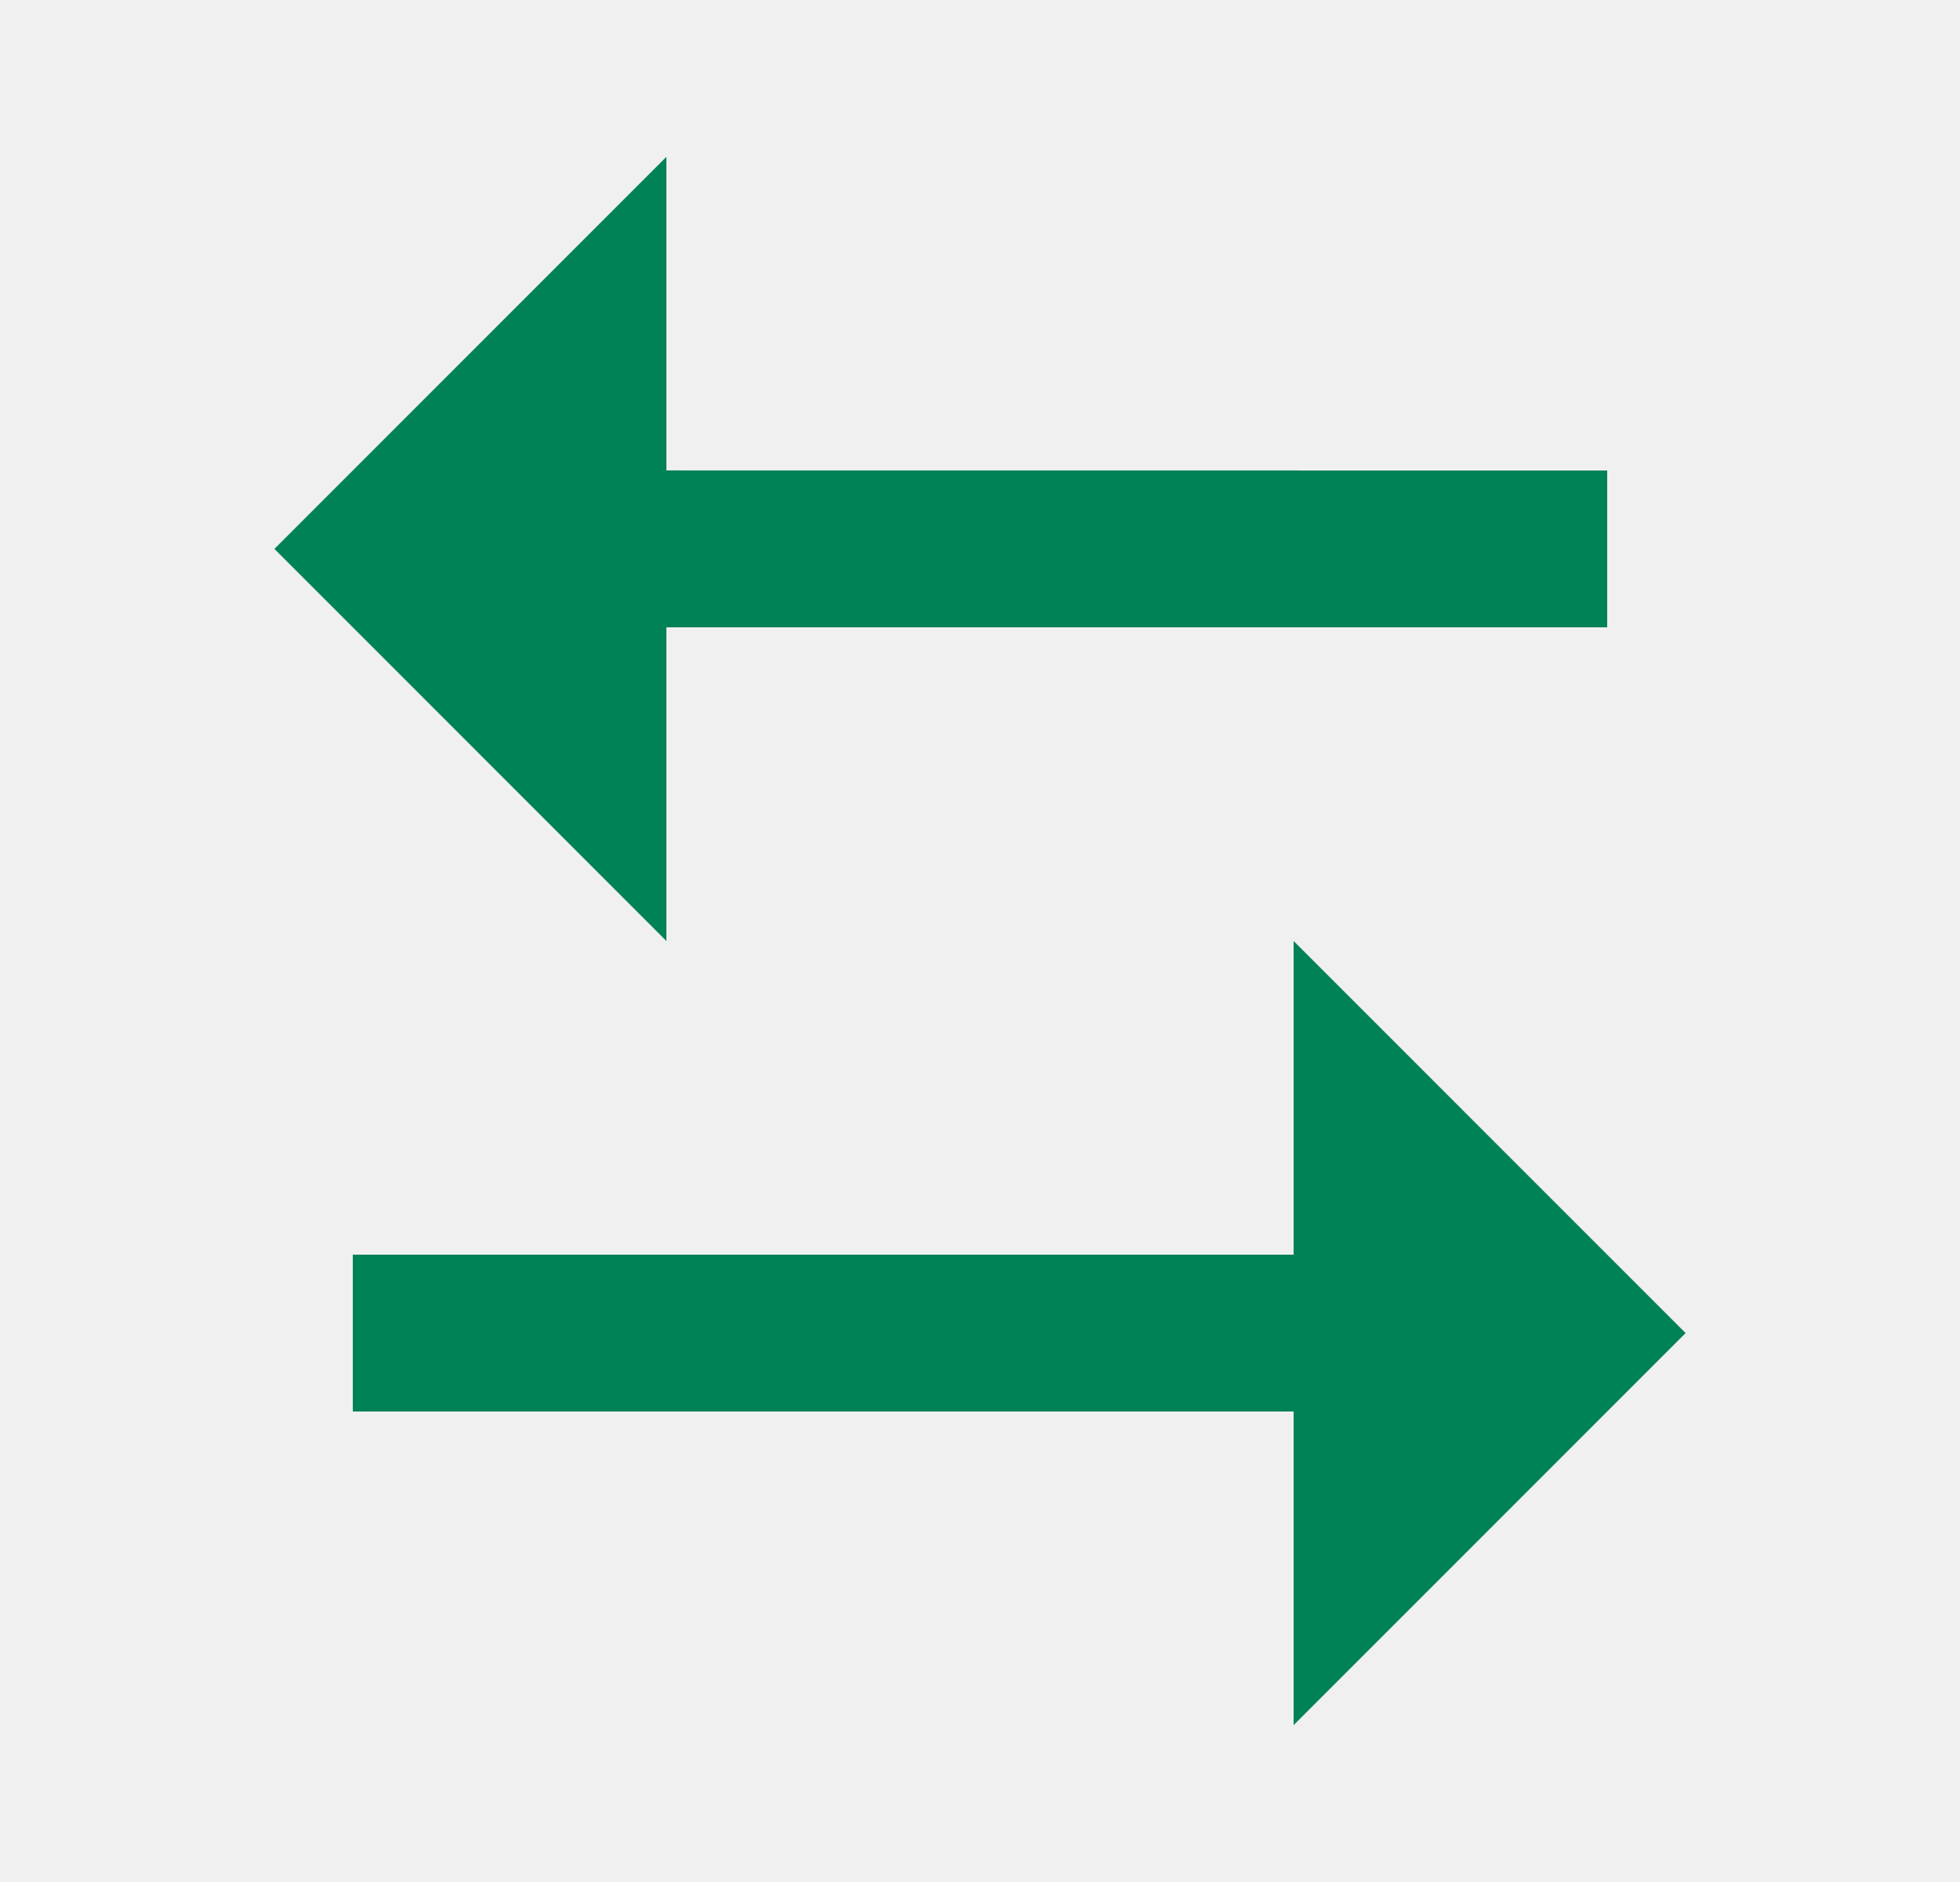
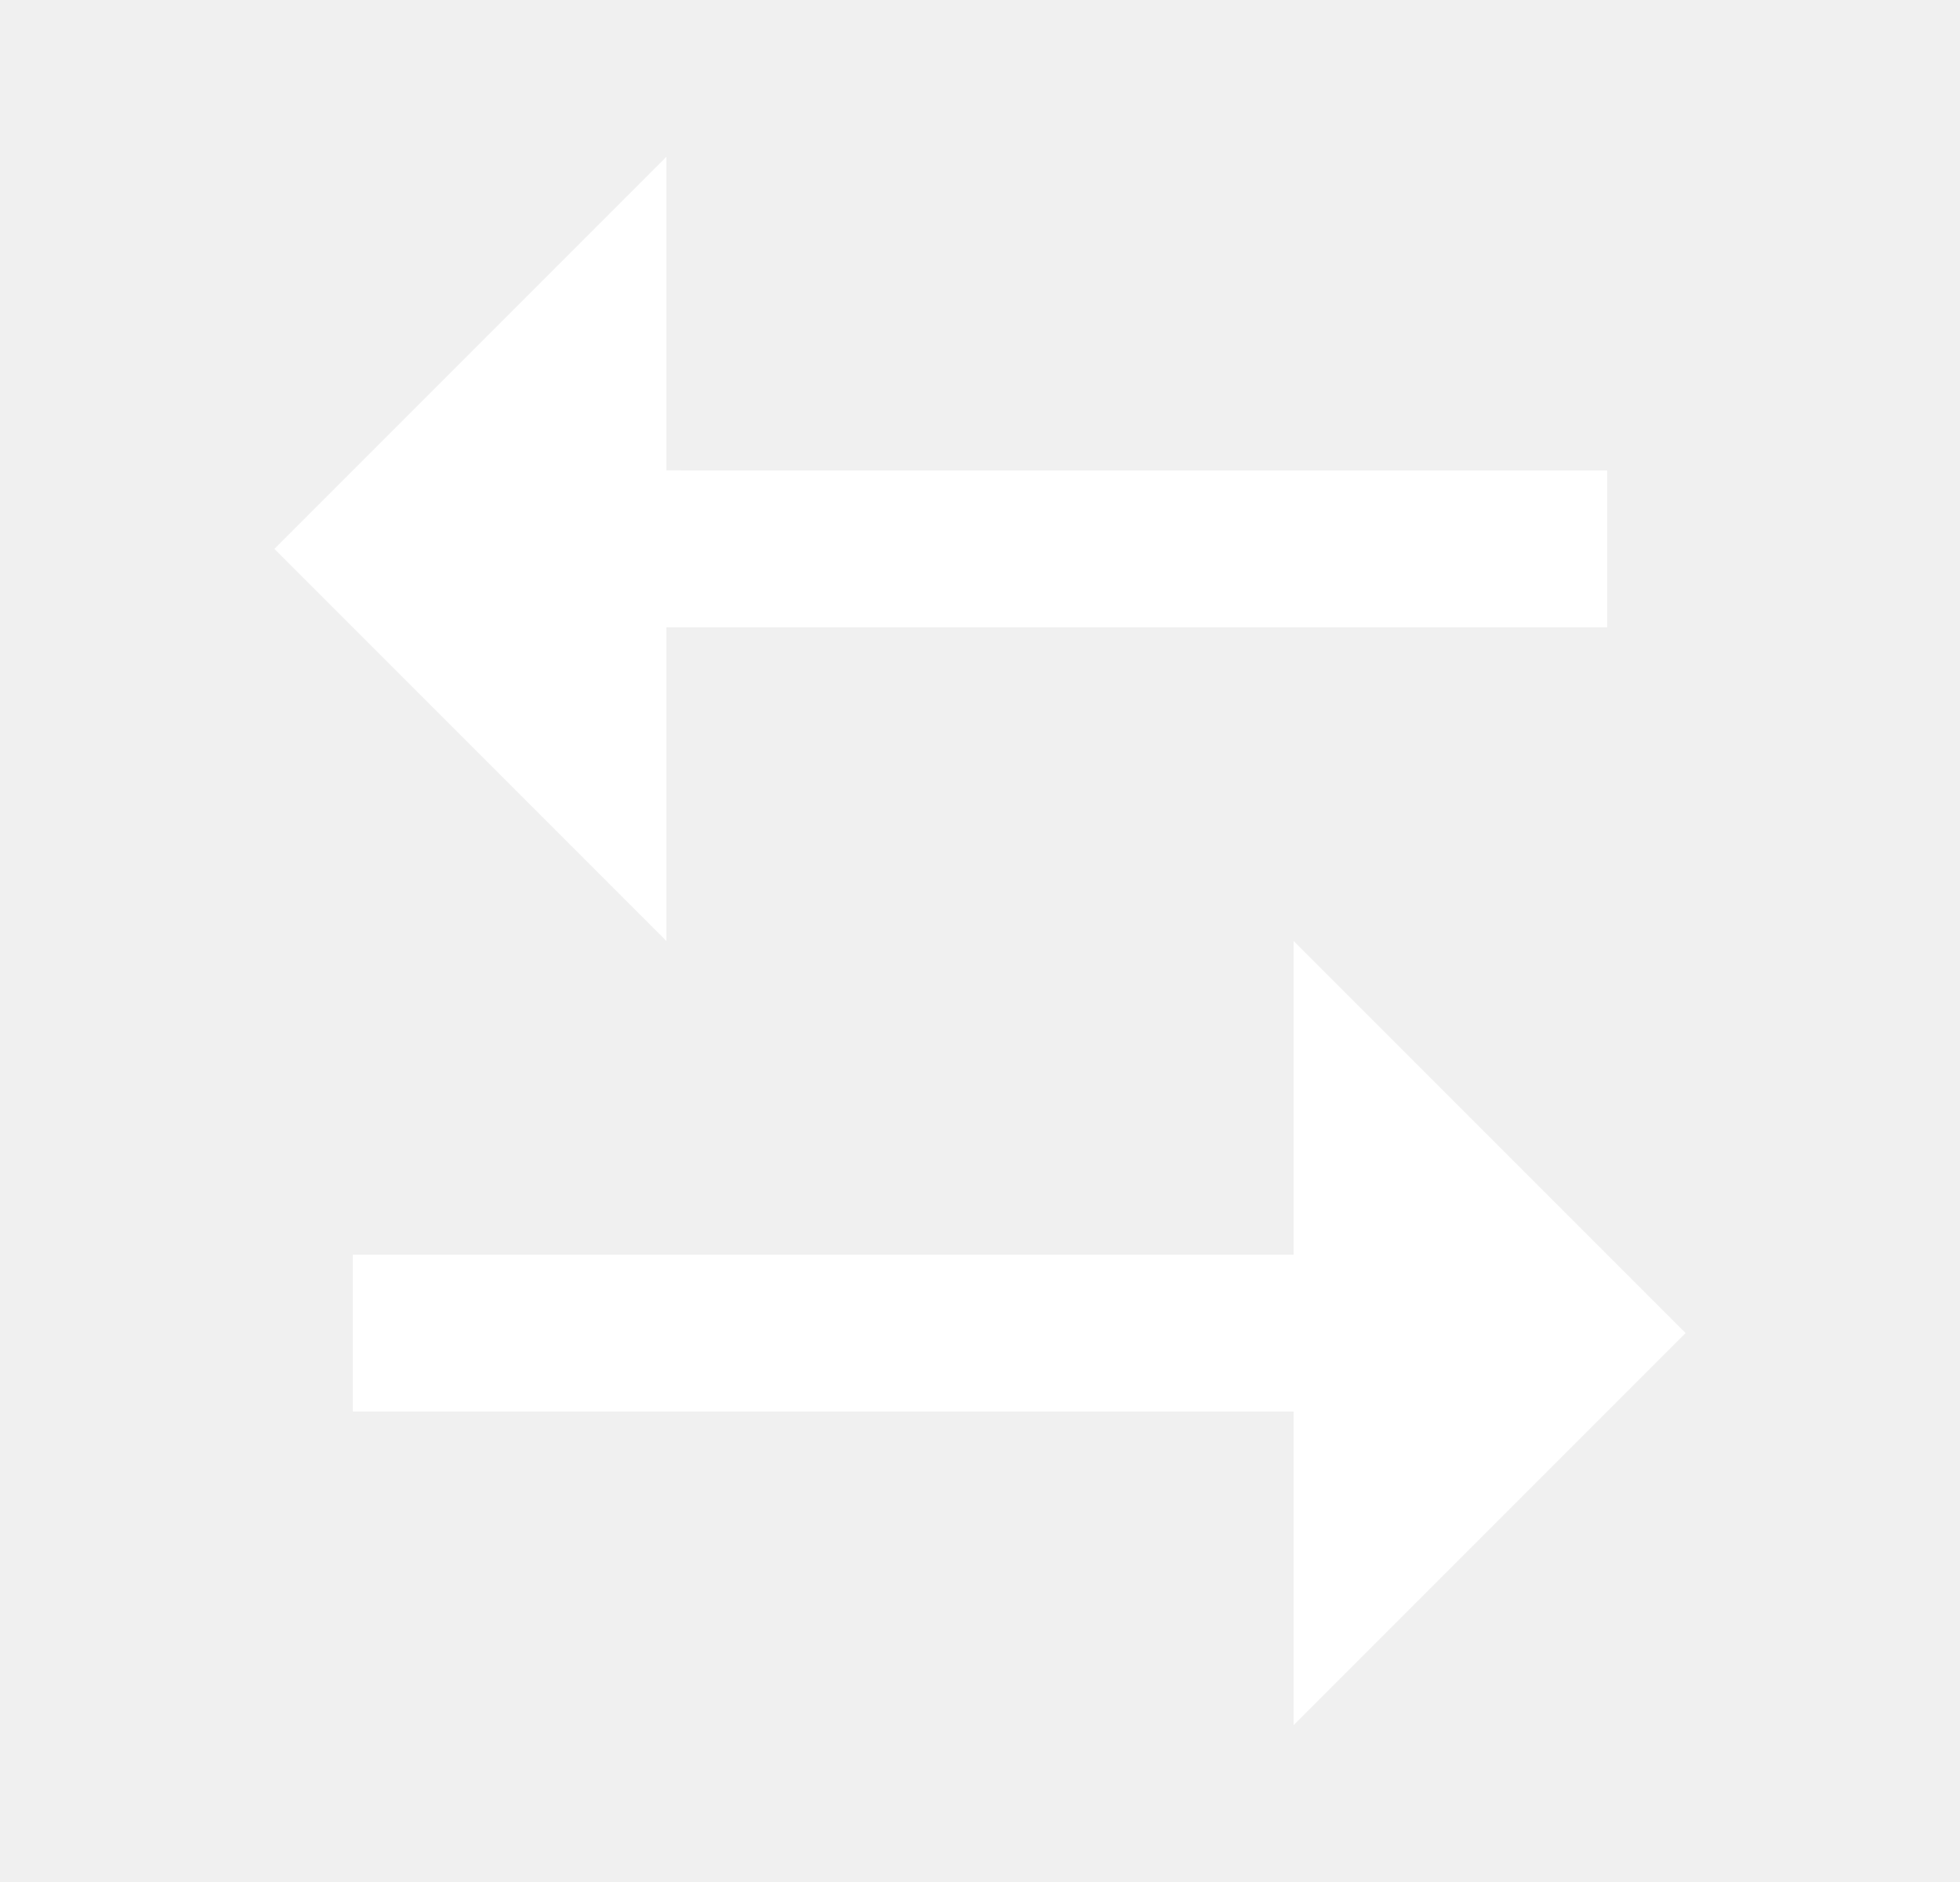
<svg xmlns="http://www.w3.org/2000/svg" width="25" height="24" viewBox="0 0 25 24" fill="none">
-   <g clip-path="url(#clip0_50_5752)">
-     <path d="M16.5 16V12L21.5 17L16.5 22V18H4.5V16H16.5ZM8.5 2V5.999L20.5 6V8H8.5V12L3.5 7L8.5 2Z" fill="#008257" />
-   </g>
-   <defs>
-     <clipPath id="clip0_50_5752">
-       <rect width="24" height="24" fill="white" transform="translate(0.5)" />
-     </clipPath>
-   </defs>
+   <path d="M16.5 16V12L21.5 17L16.5 22V18H4.5V16H16.5ZM8.5 2V5.999L20.5 6V8H8.5V12L3.5 7L8.5 2Z" fill="white" />
</svg>
